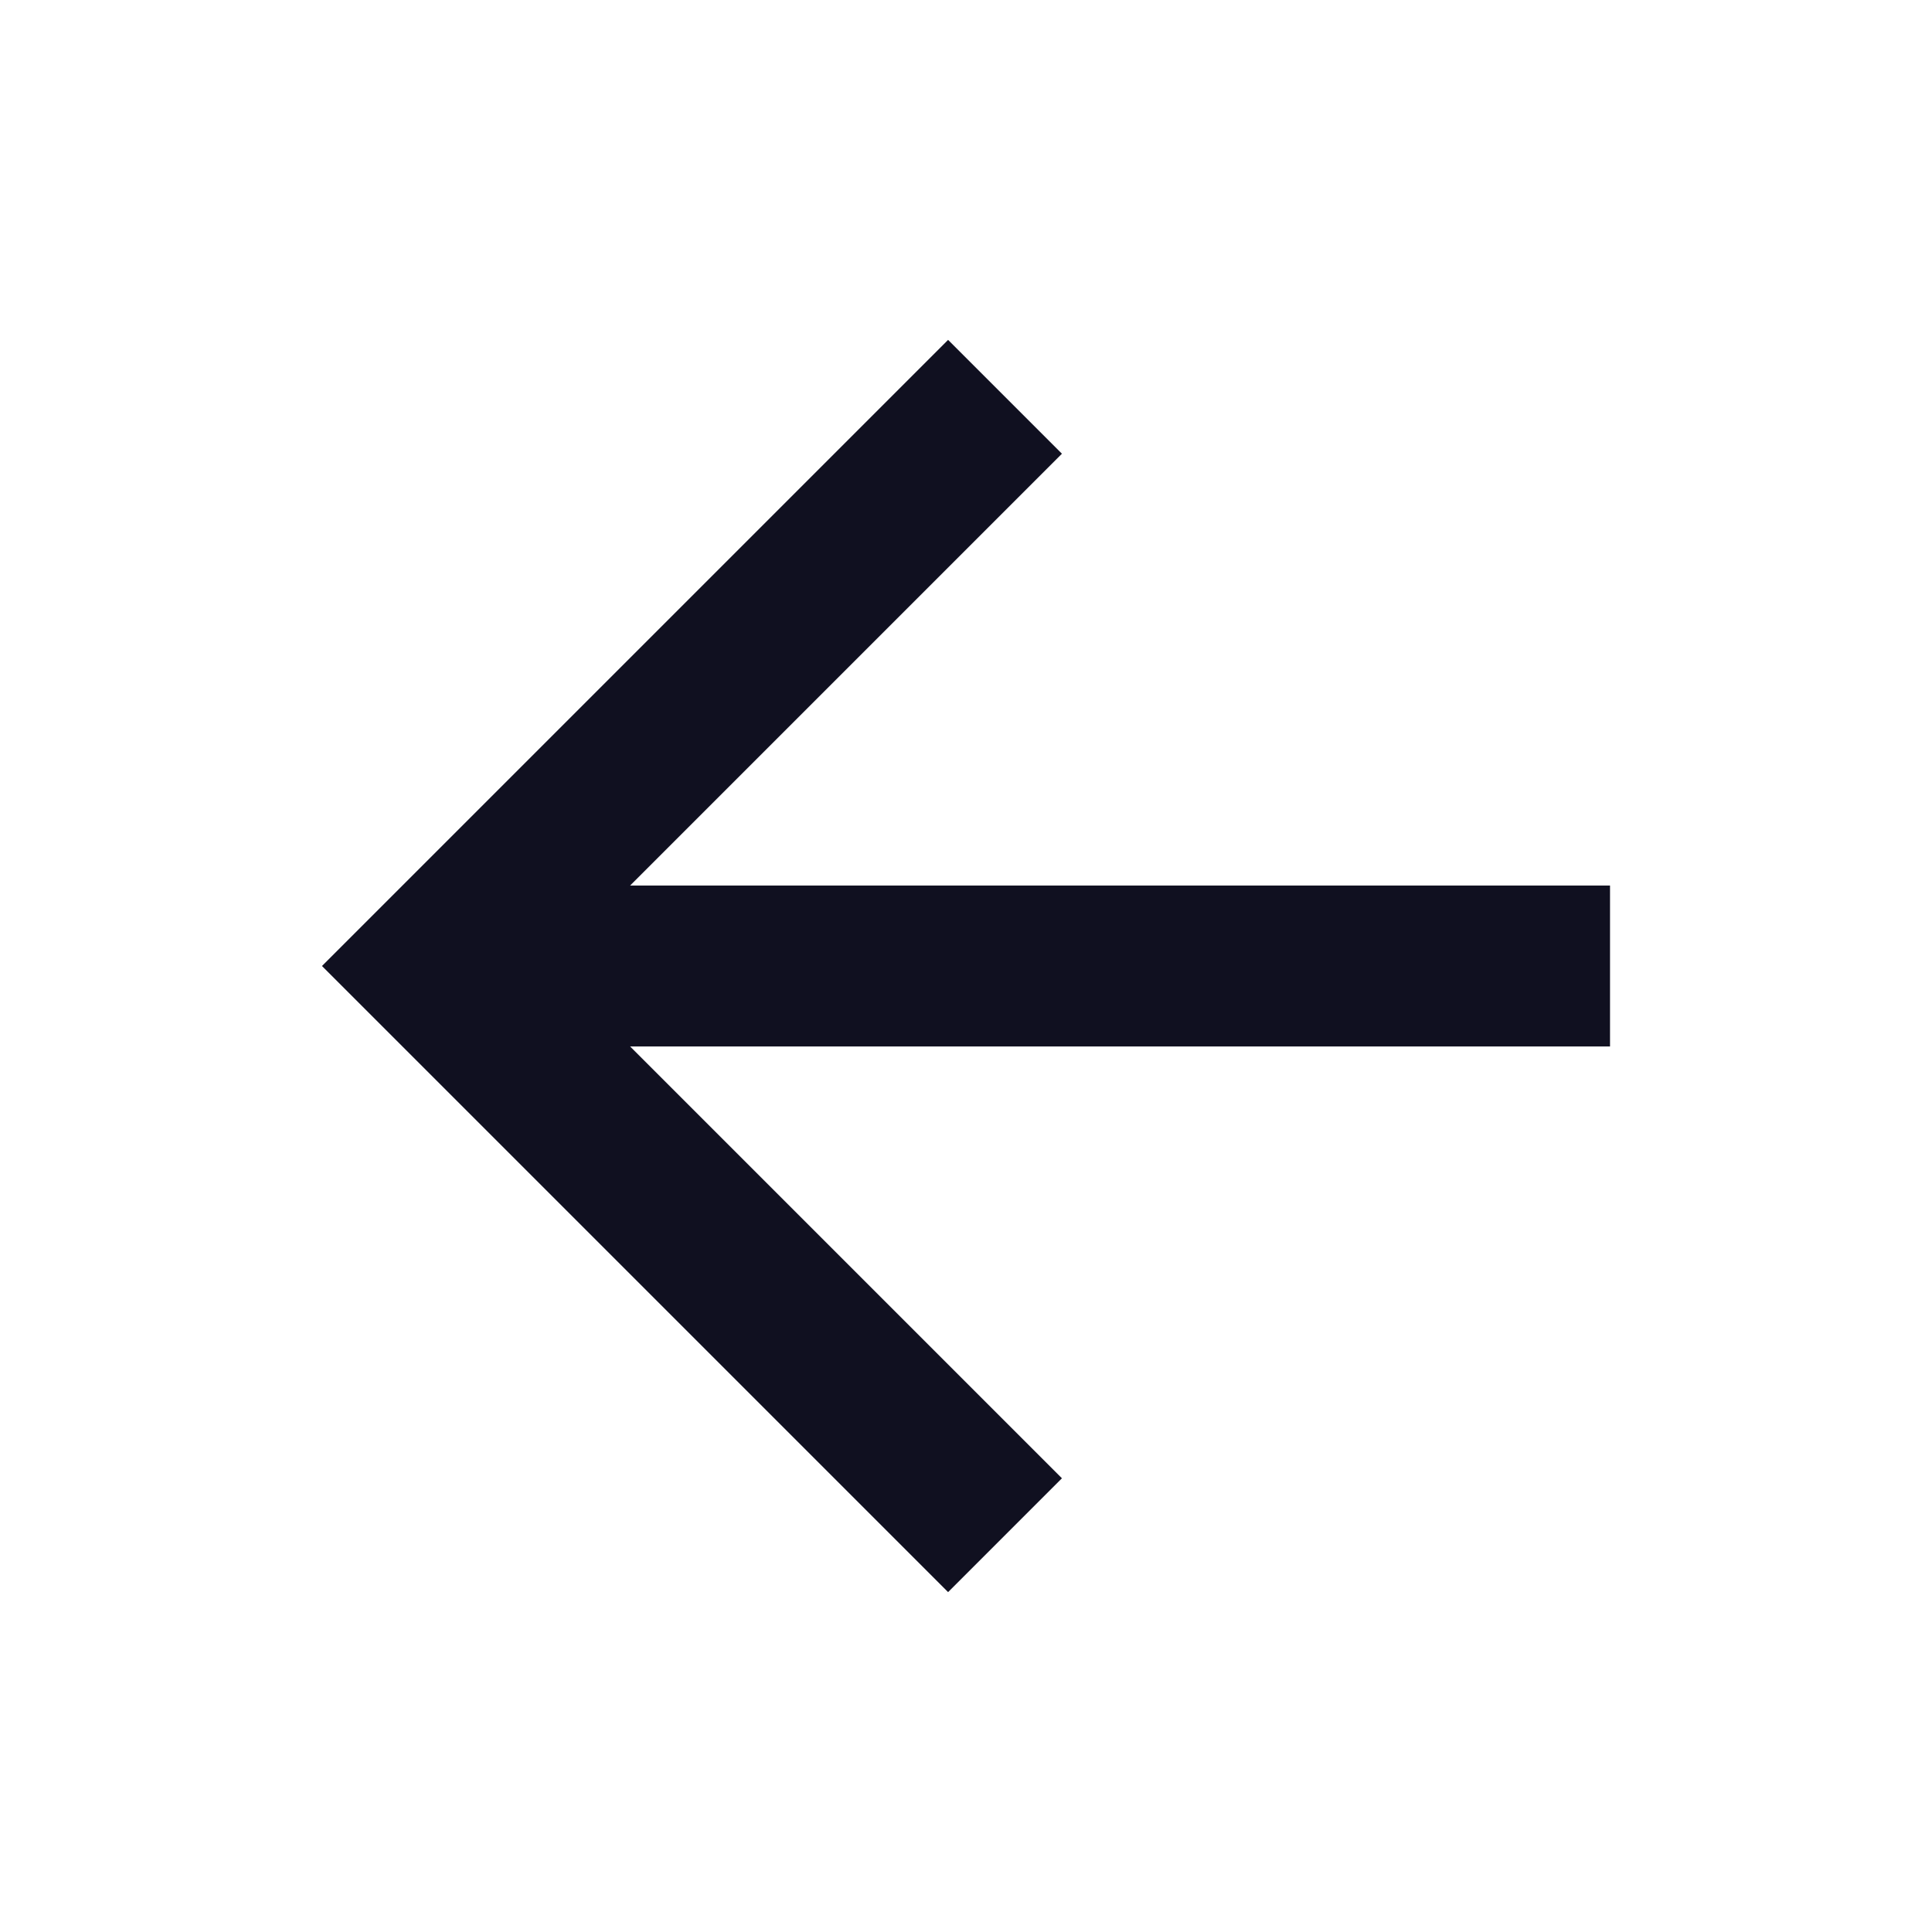
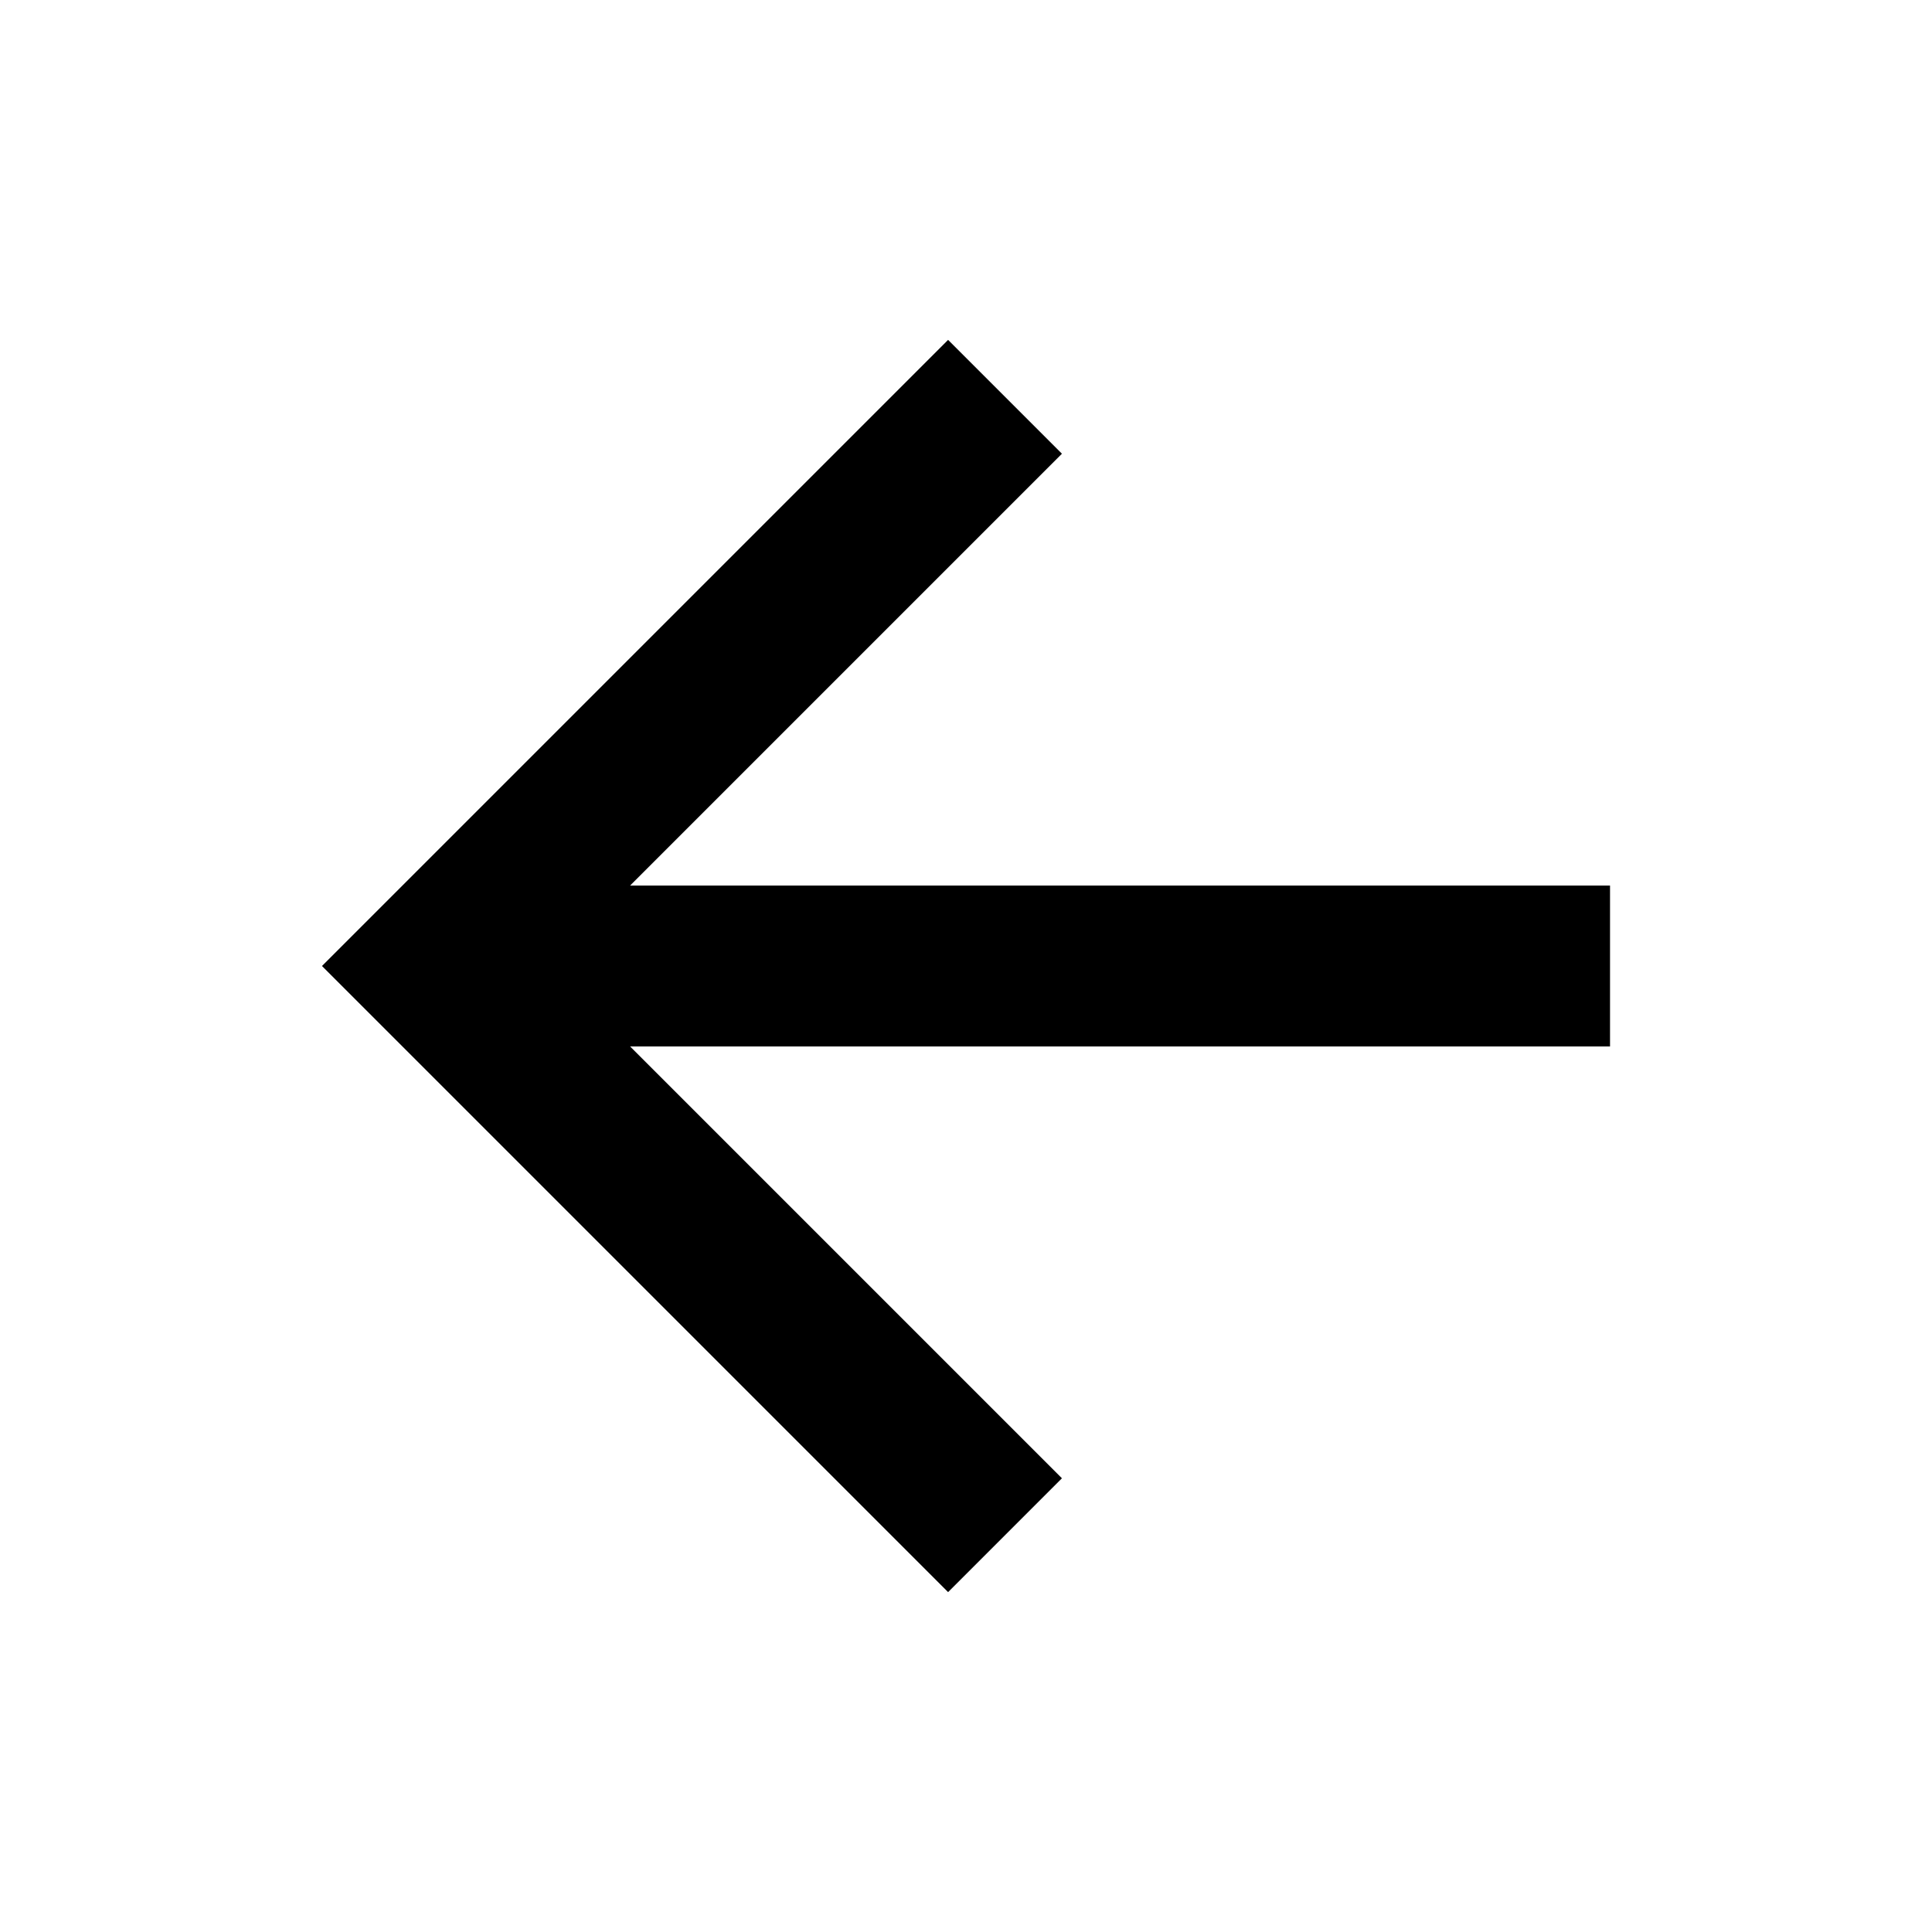
<svg xmlns="http://www.w3.org/2000/svg" width="26" height="26" viewBox="0 0 26 26" fill="none">
-   <path d="M8.48 11.917L14.291 6.106L12.759 4.574L4.333 13L12.759 21.426L14.291 19.894L8.48 14.083H21.667V11.917H8.48Z" fill="#101020" />
+   <path d="M8.48 11.917L14.291 6.106L12.759 4.574L4.333 13L12.759 21.426L14.291 19.894L8.48 14.083H21.667V11.917H8.48Z" fill="currentColor" />
</svg>
